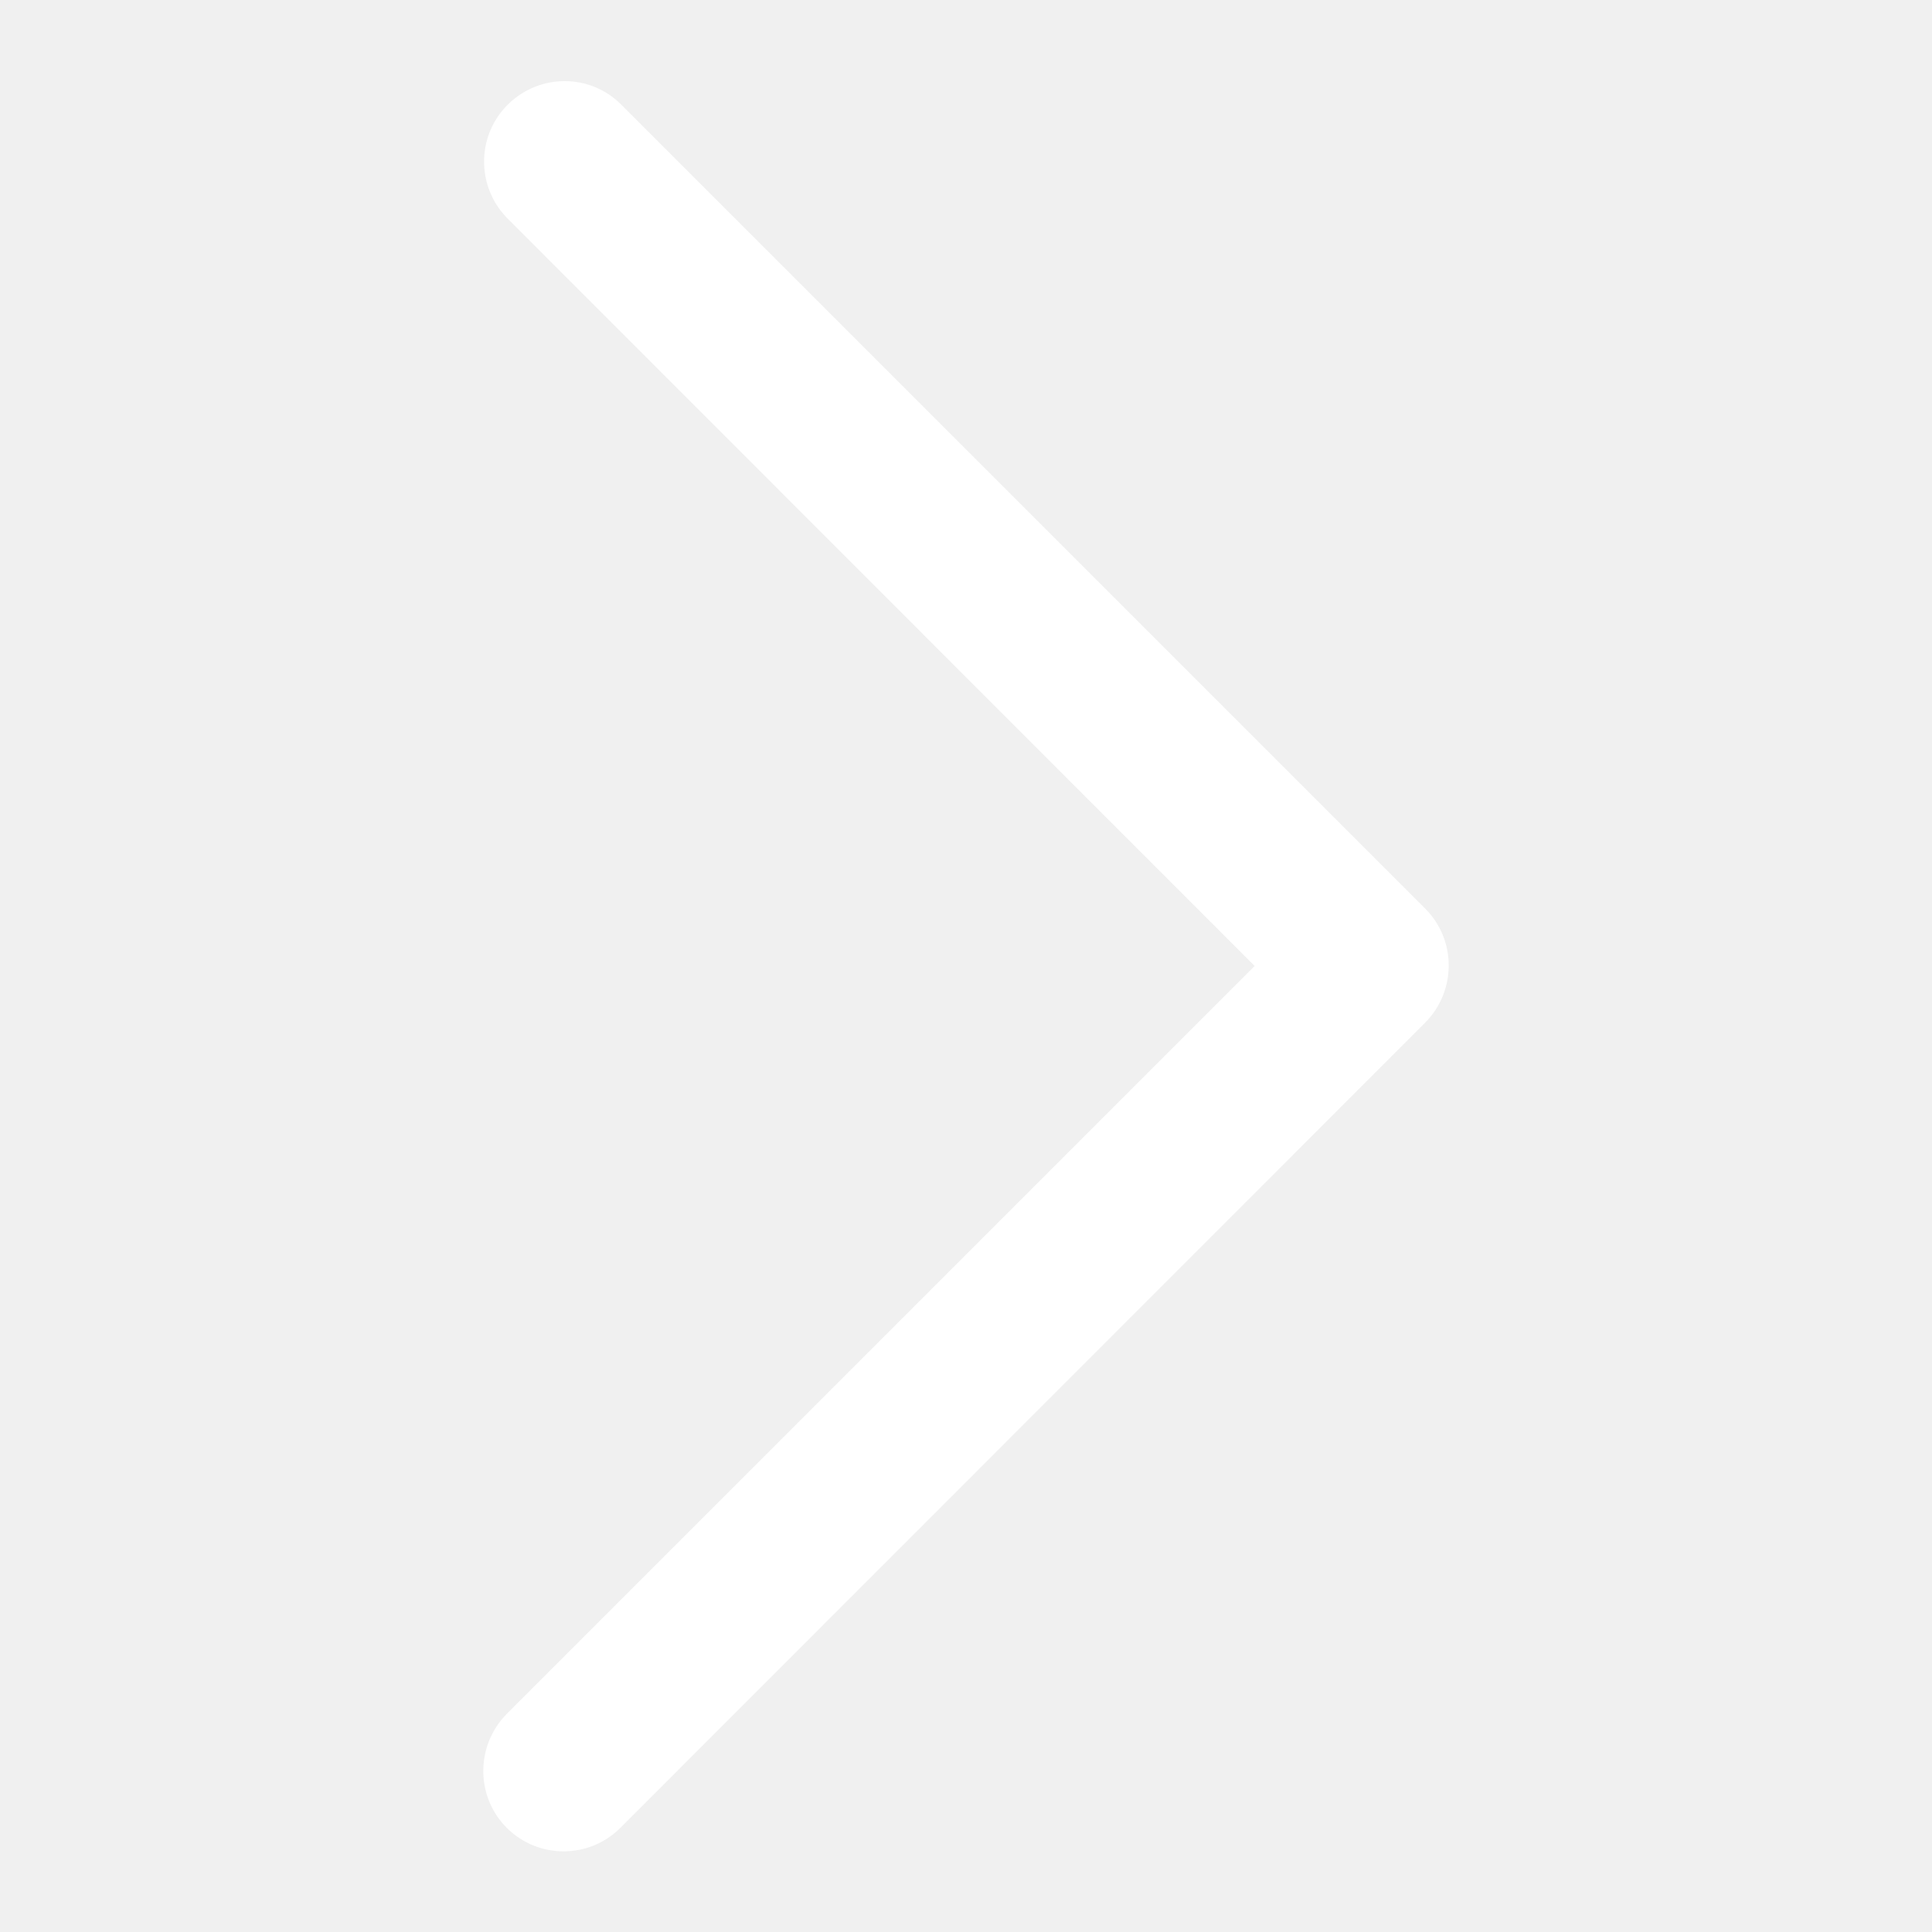
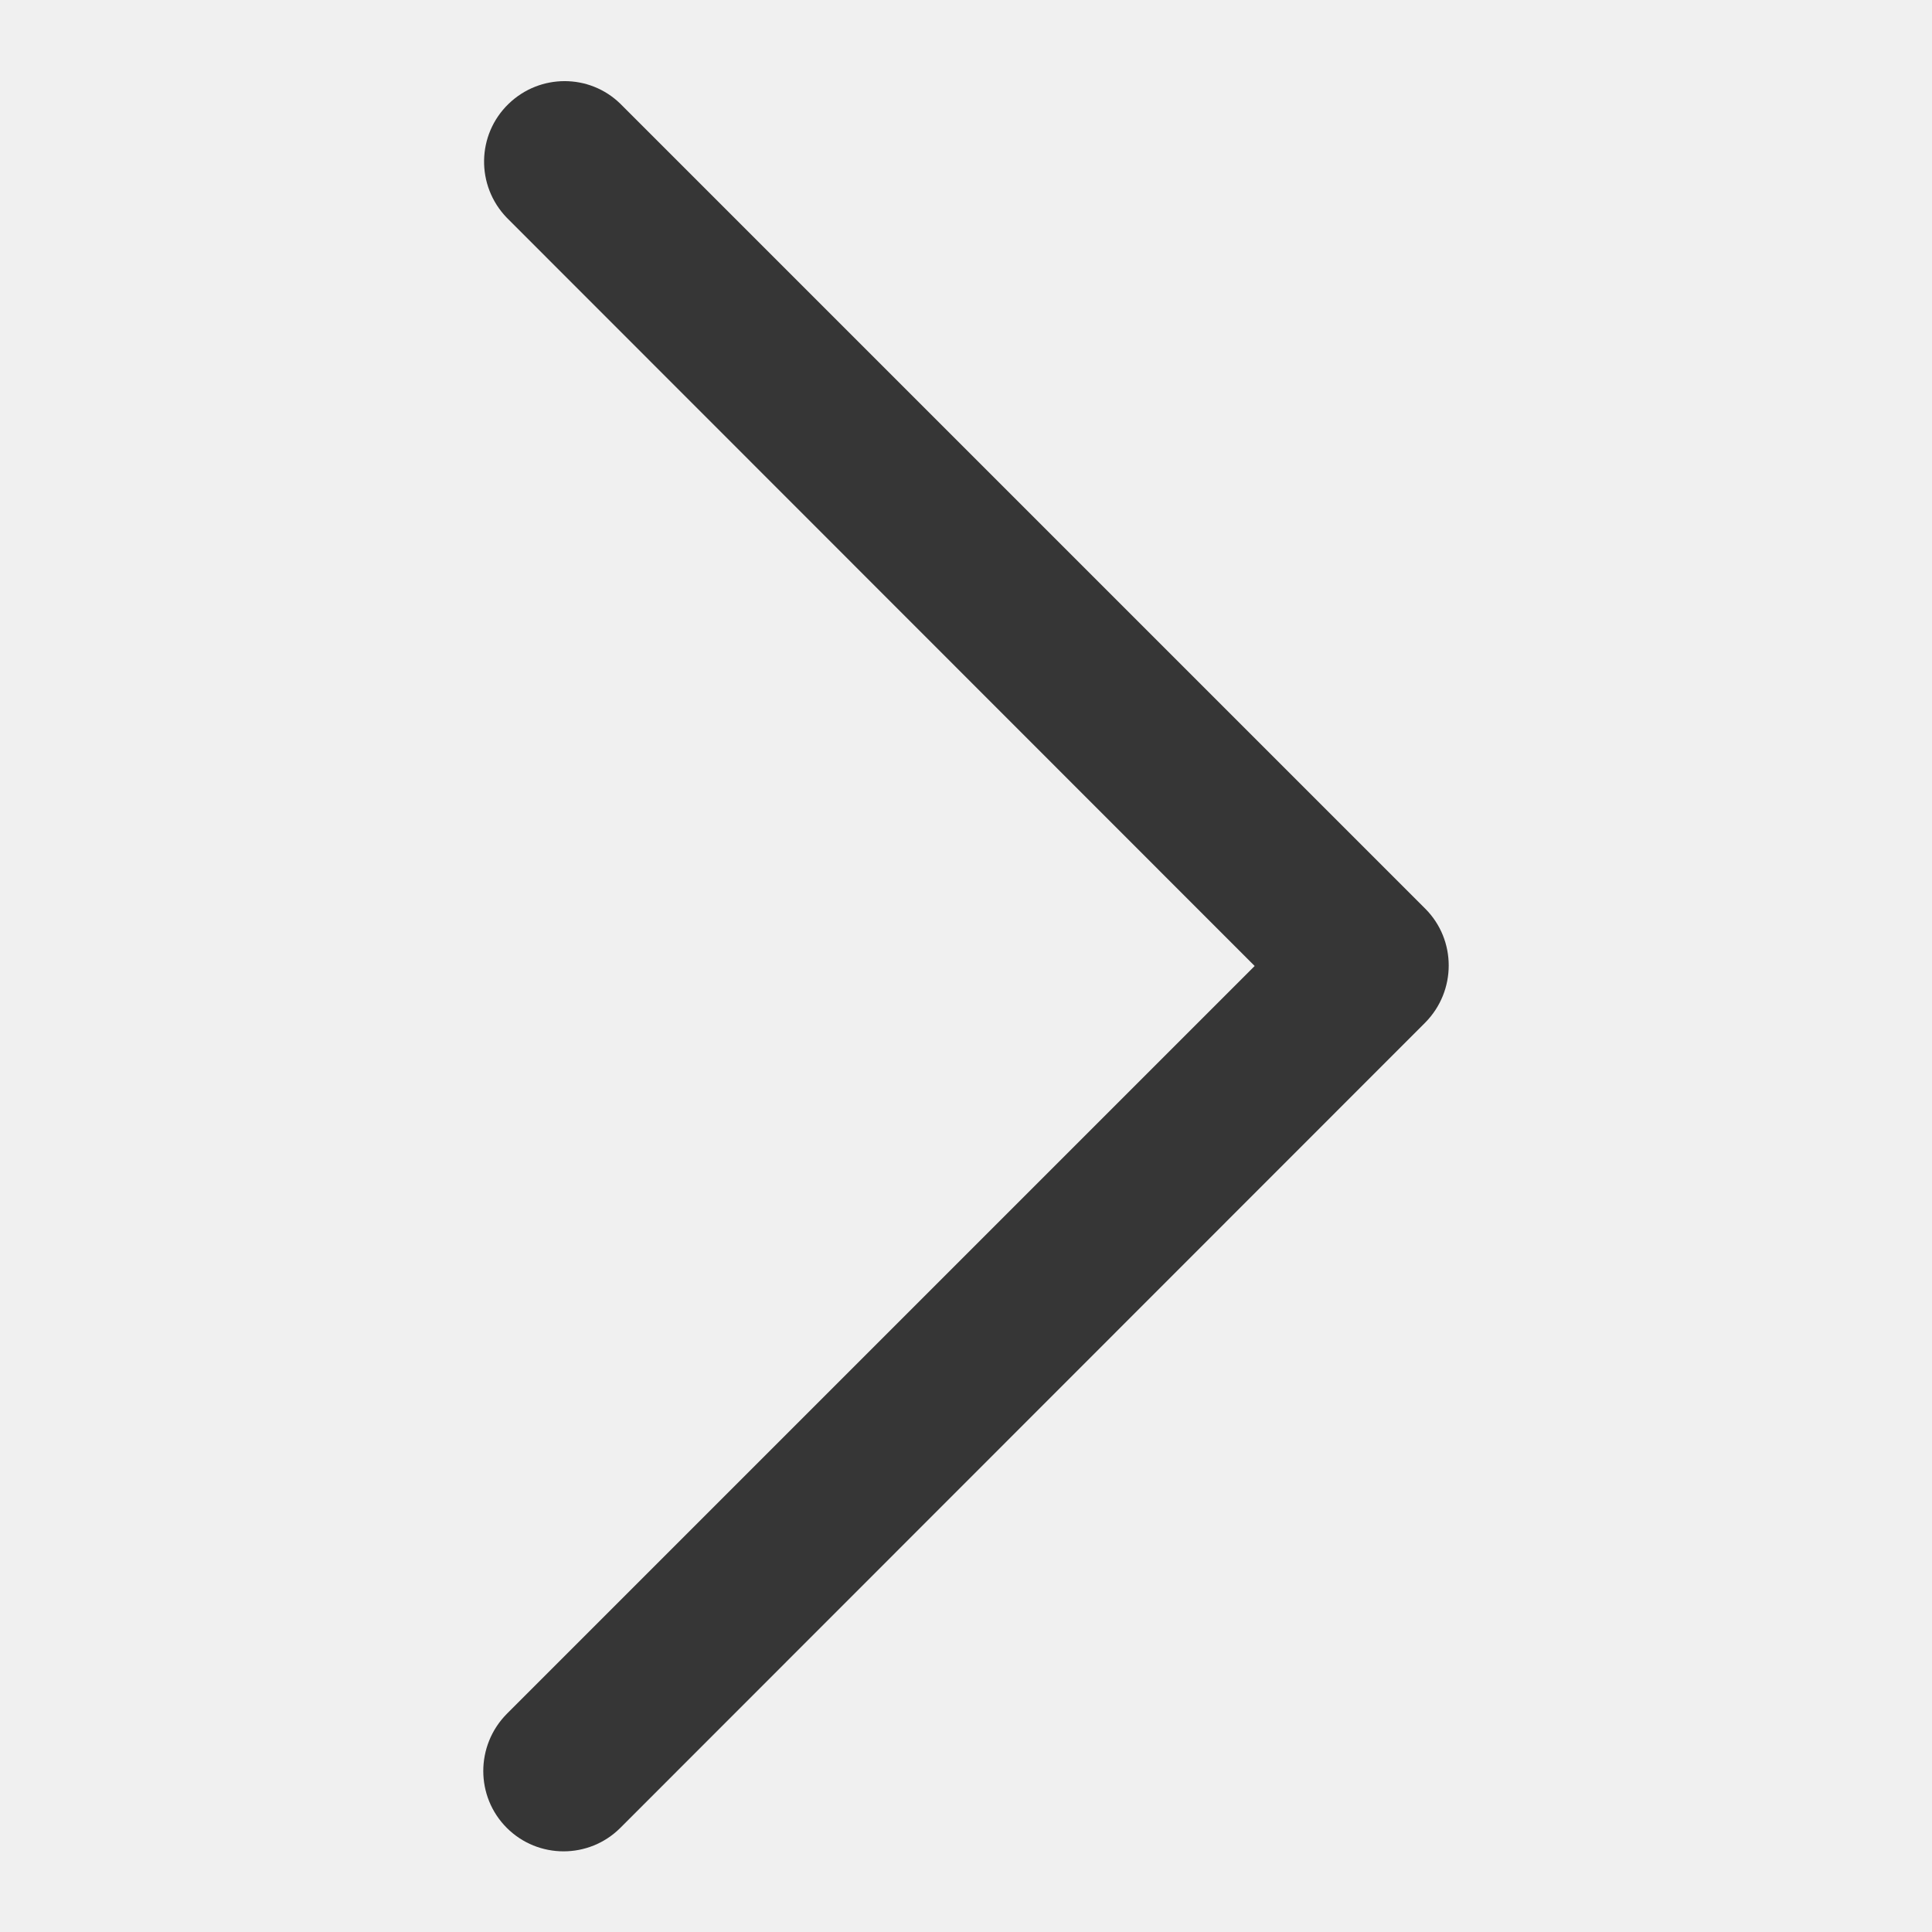
<svg xmlns="http://www.w3.org/2000/svg" version="1.1" id="Слой_1" x="0px" y="0px" viewBox="0 0 512 512" style="enable-background:new 0 0 512 512;" xml:space="preserve">
  <style type="text/css">
- 	.st0{fill:#FFFFFF;}
+ 	.st0{fill:#363636;}
</style>
  <g>
    <path class="st0" d="M134.3,484.4c-8.3-8.3-8.3-21.8,0-30.2L332.5,256L134.3,57.7c-8.2-8.5-8-22,0.5-30.2c8.3-8,21.4-8,29.6,0   l213.3,213.3c8.3,8.3,8.3,21.8,0,30.2L164.4,484.4C156.1,492.7,142.6,492.7,134.3,484.4L134.3,484.4z" />
  </g>
</svg>
